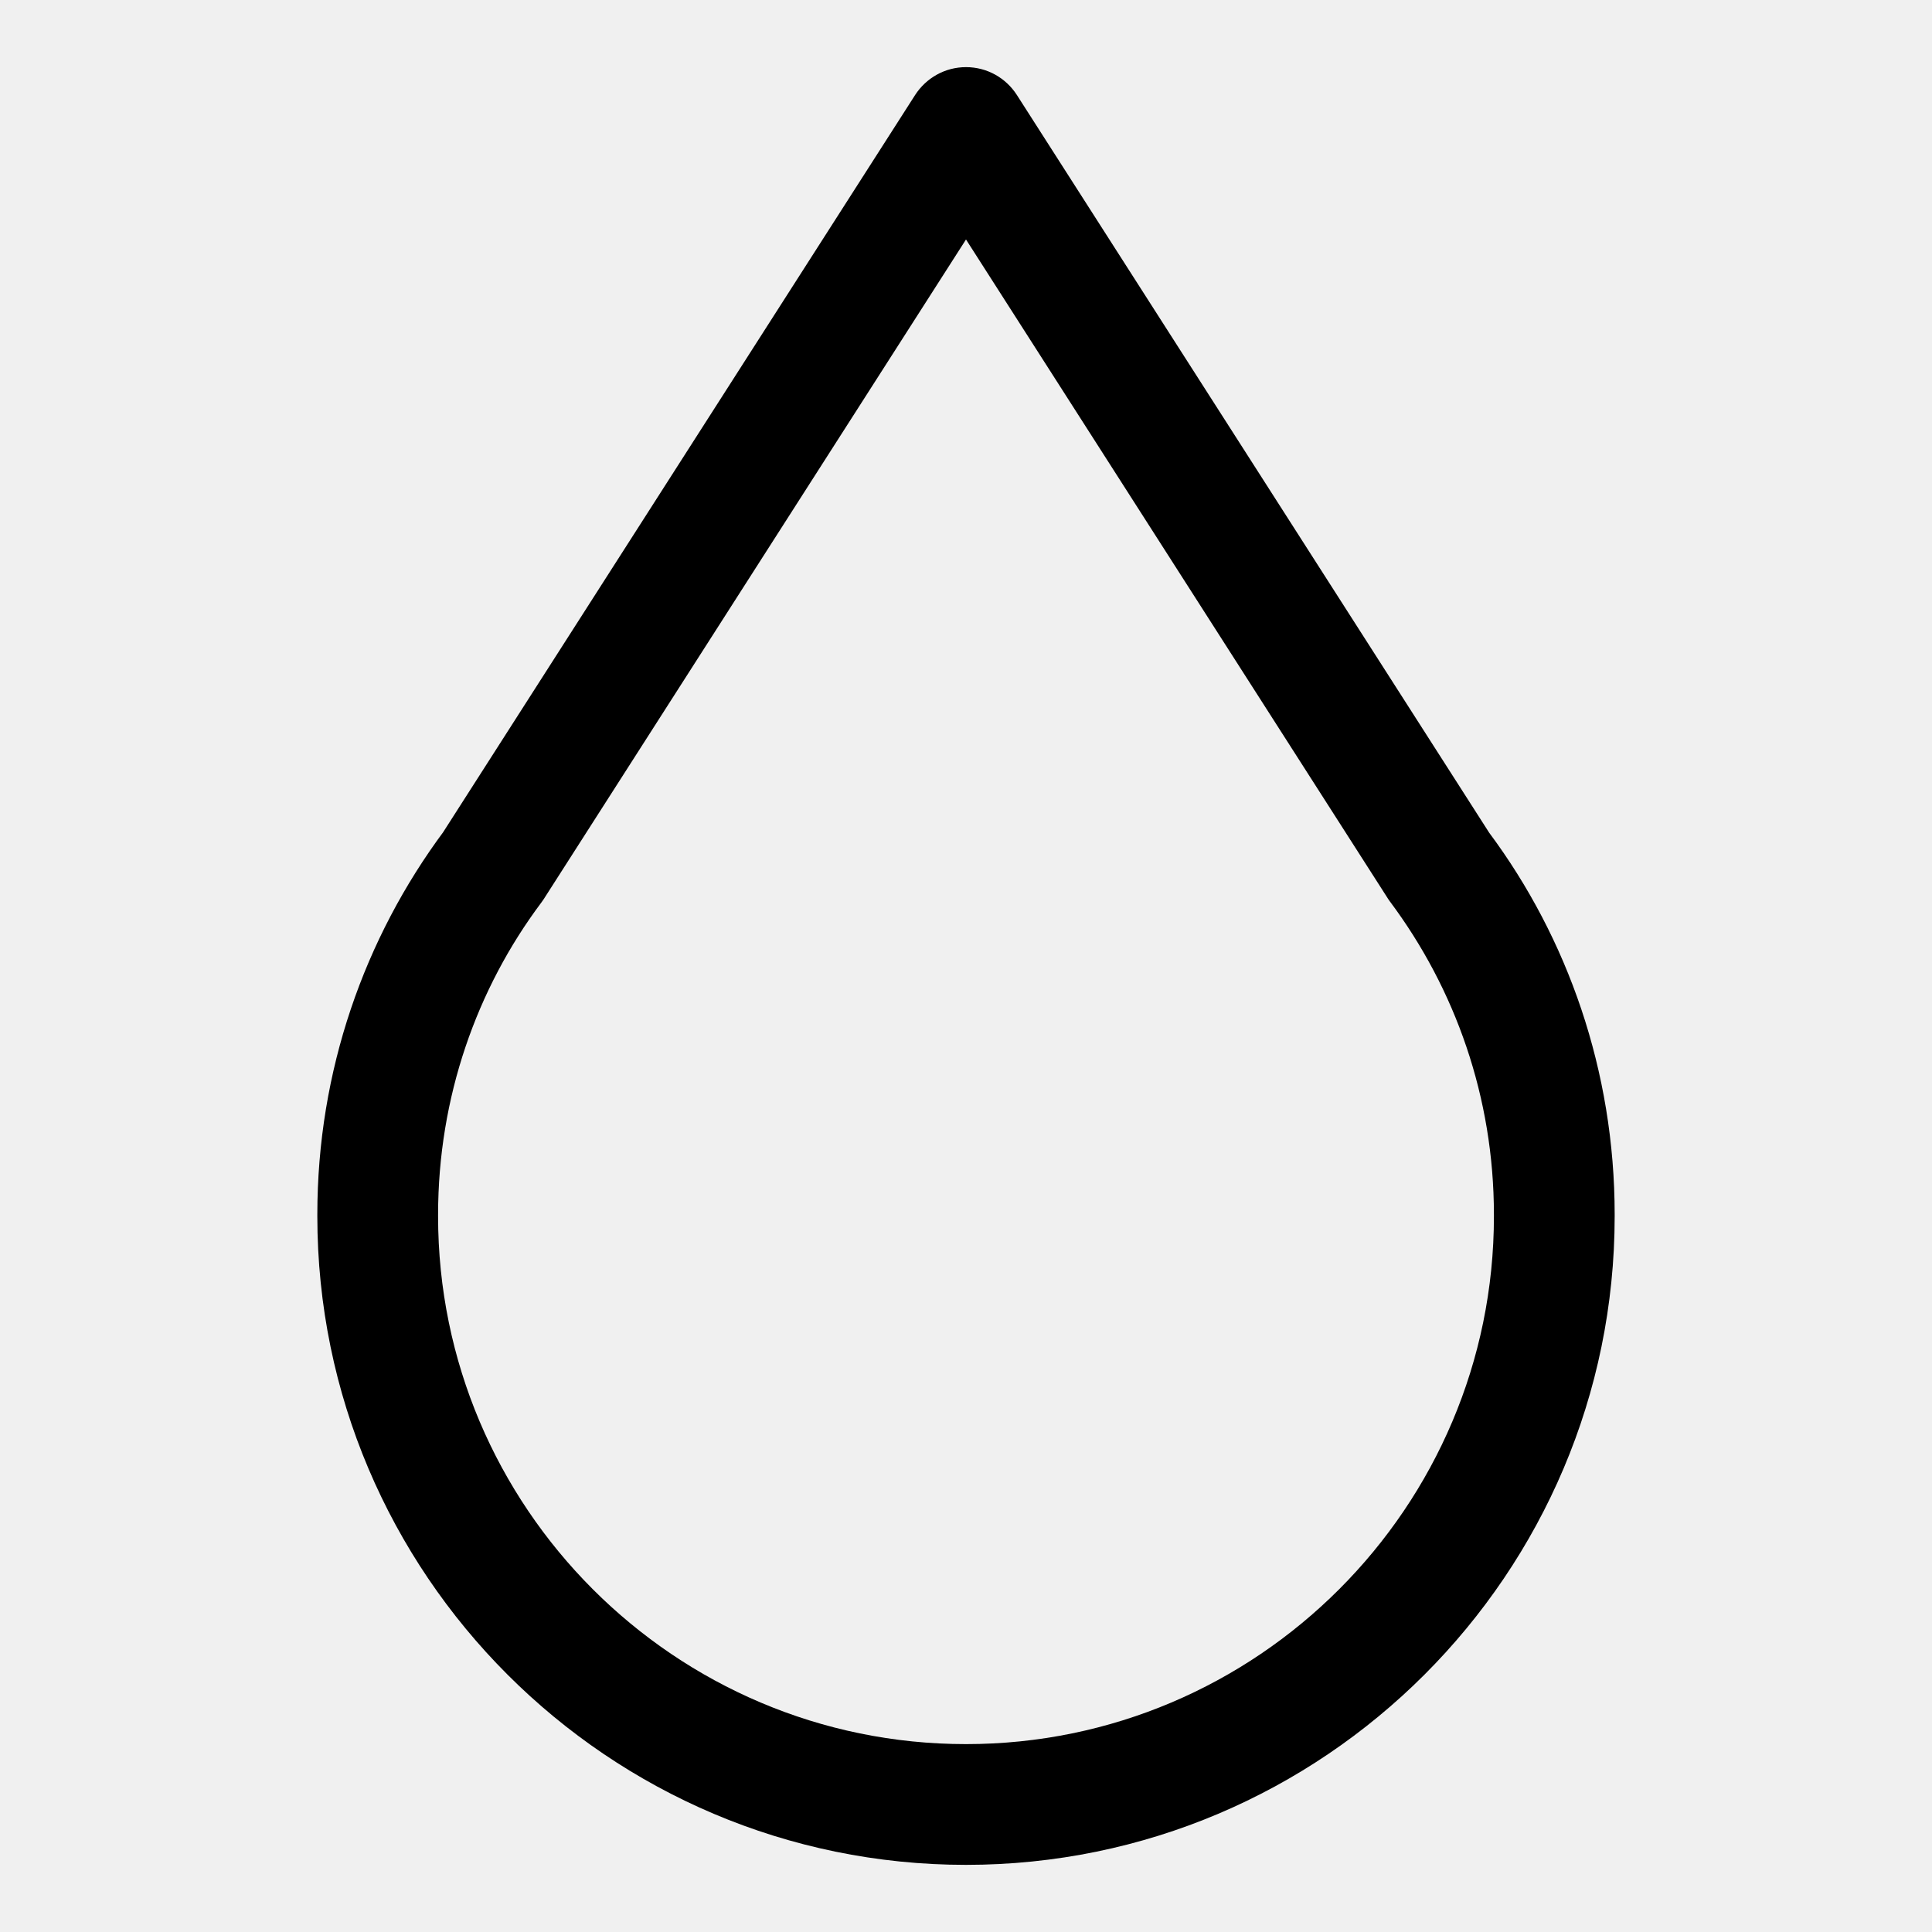
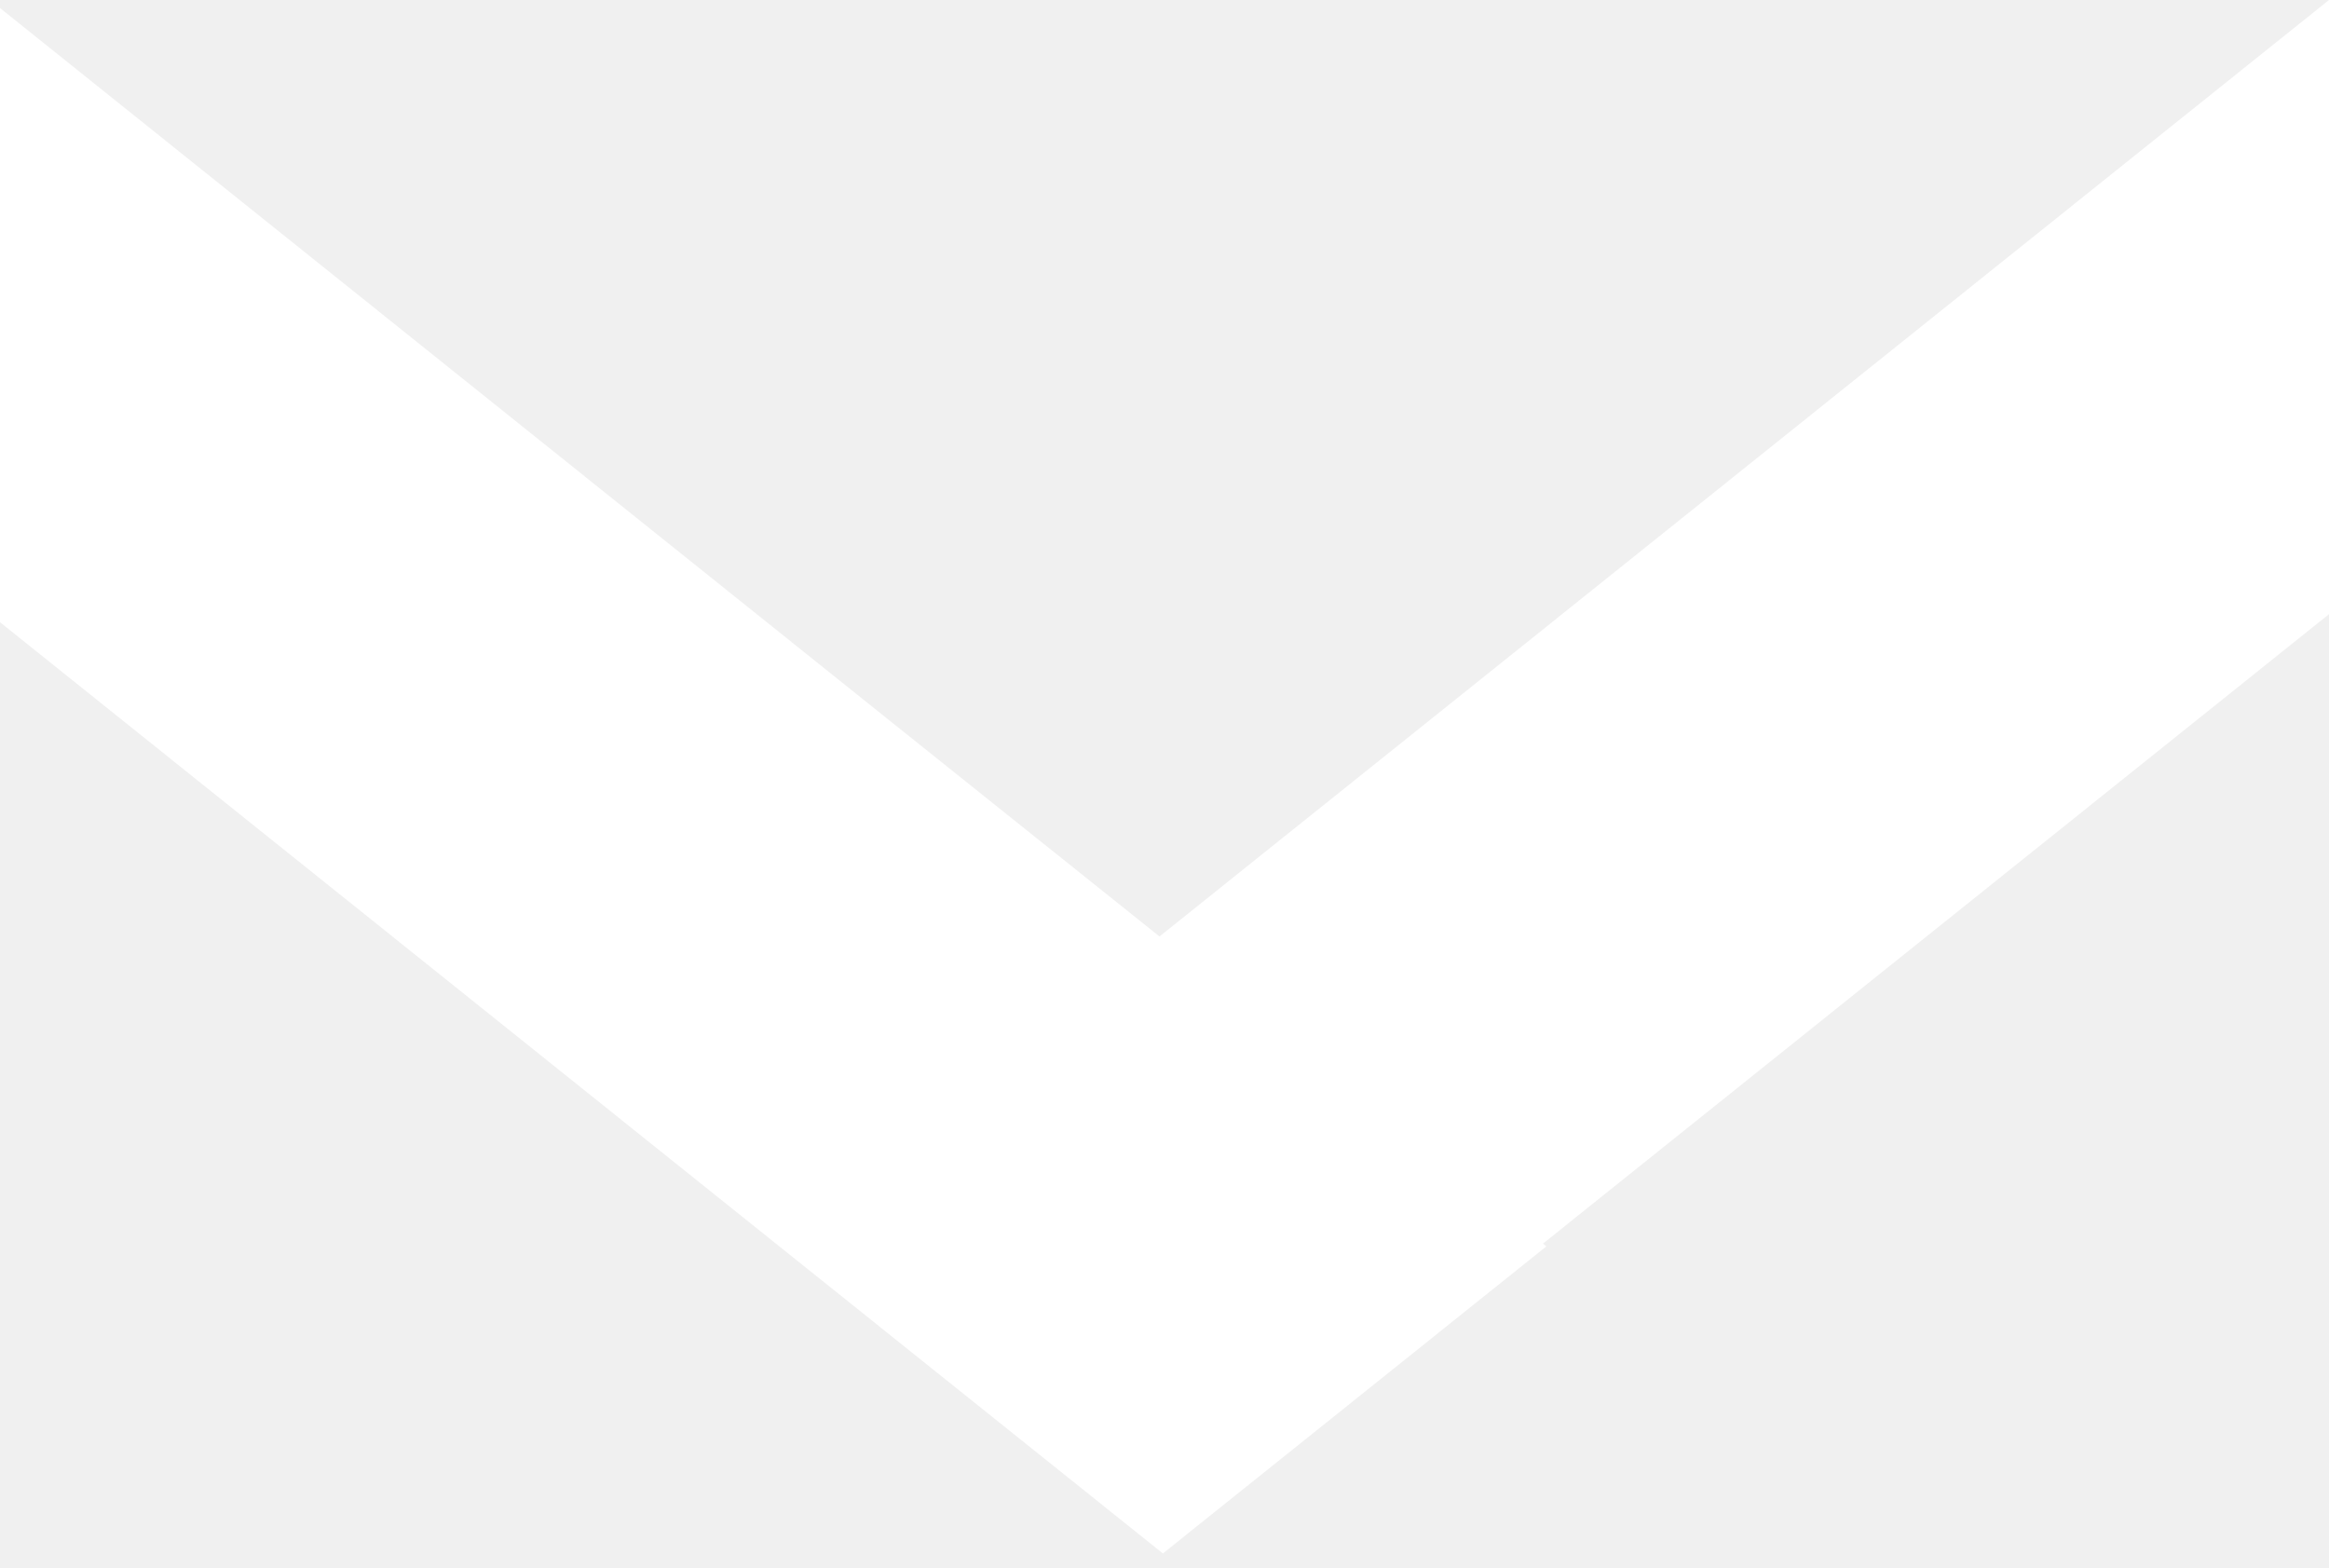
- <svg xmlns="http://www.w3.org/2000/svg" version="1.1" width="24" height="24" viewBox="0 0 24 24">
-   <path d="M12 23.166c-4.443 0-8.058-3.615-8.058-8.058-0-0.006-0-0.014-0-0.021 0-1.785 0.585-3.434 1.574-4.764l-0.015 0.021 5.867-9.164c0.135-0.209 0.368-0.346 0.632-0.346s0.496 0.136 0.63 0.343l0.002 0.003 5.867 9.164c0.974 1.309 1.559 2.958 1.559 4.743 0 0.007 0 0.015-0 0.022v-0.001c0 4.443-3.615 8.058-8.058 8.058zM12 2.975l-5.248 8.198q-0.014 0.021-0.029 0.041c-0.8 1.068-1.281 2.416-1.281 3.876 0 0.006 0 0.012 0 0.019v-0.001c0 3.616 2.942 6.558 6.558 6.558s6.558-2.942 6.558-6.558c0-0.005 0-0.012 0-0.018 0-1.46-0.481-2.807-1.293-3.893l0.012 0.017q-0.015-0.020-0.029-0.041z" />
+ <svg xmlns="http://www.w3.org/2000/svg" version="1.1" id="Layer_1" x="0px" y="0px" viewBox="0 0 24.021 16.162" enable-background="new 0 0 24.021 16.162" xml:space="preserve">
+   <polygon fill="#FFFFFF" points="15.949,12.854 15.914,12.826 15.982,12.771 24.021,6.334 24.021,0 14.898,7.305 12.026,9.604   11.959,9.658 9.121,7.388 0,0.083 0,6.417 8.038,12.854 11.994,16.021 " />
</svg>
